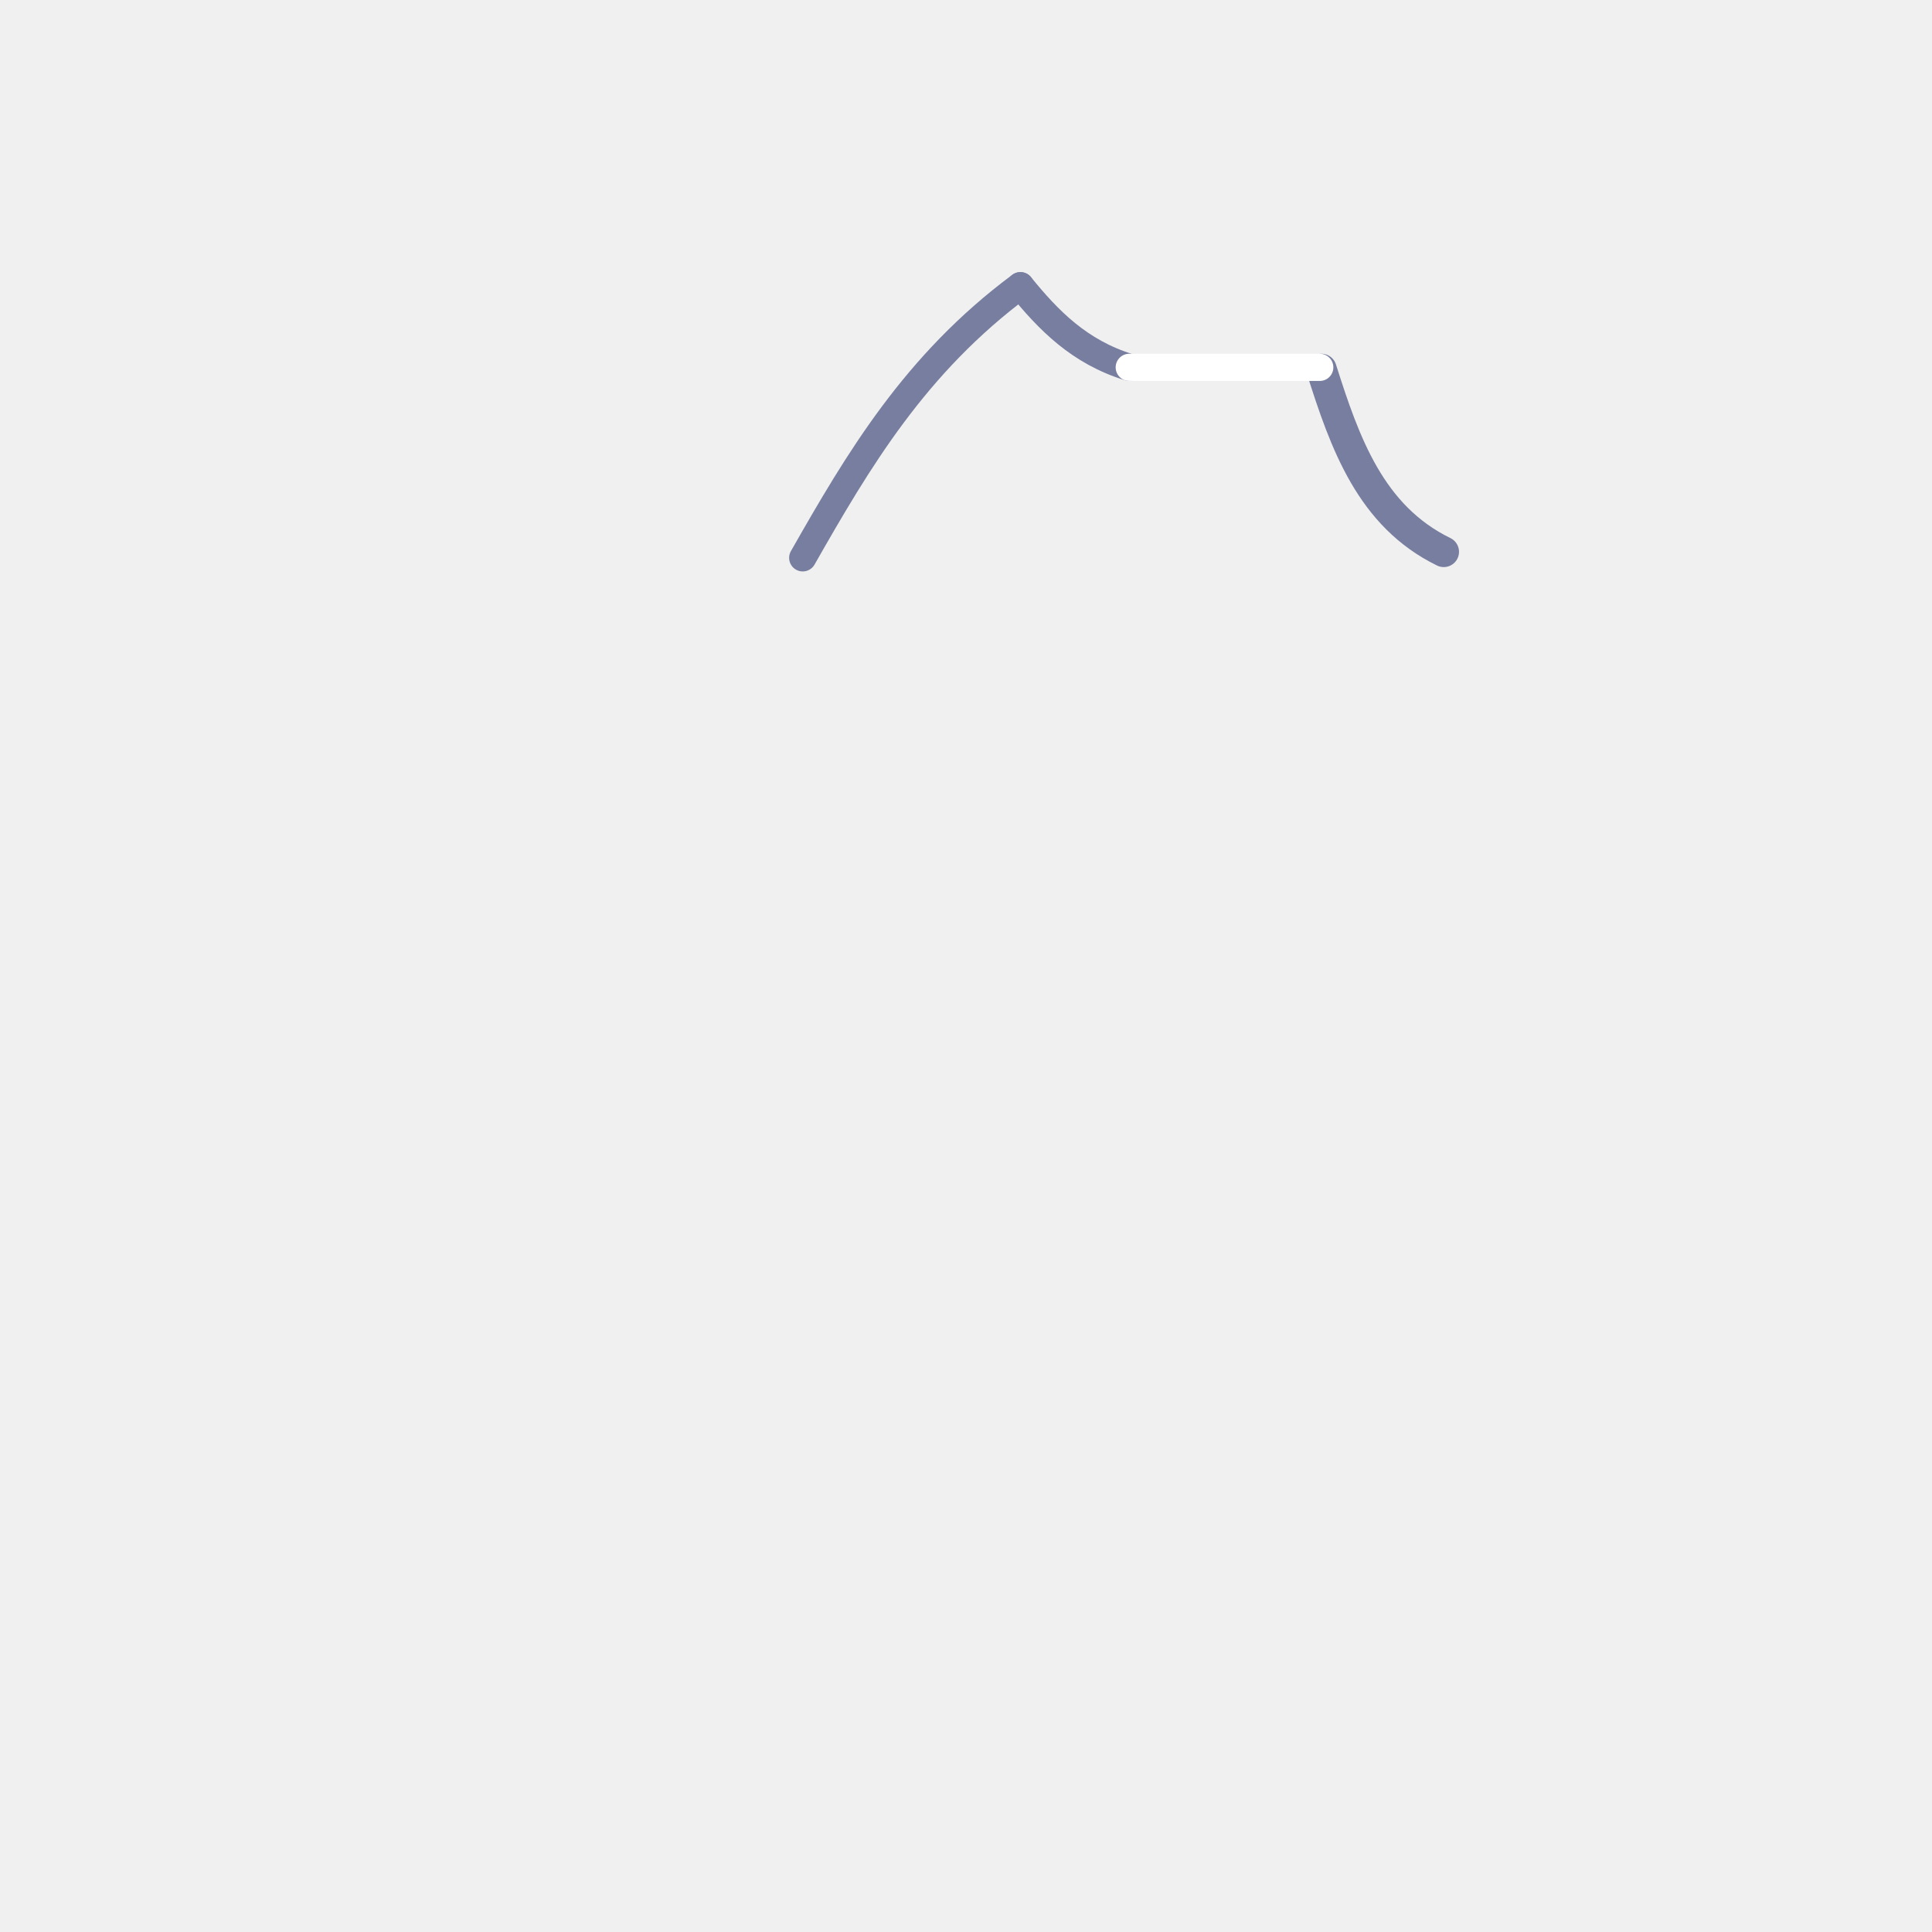
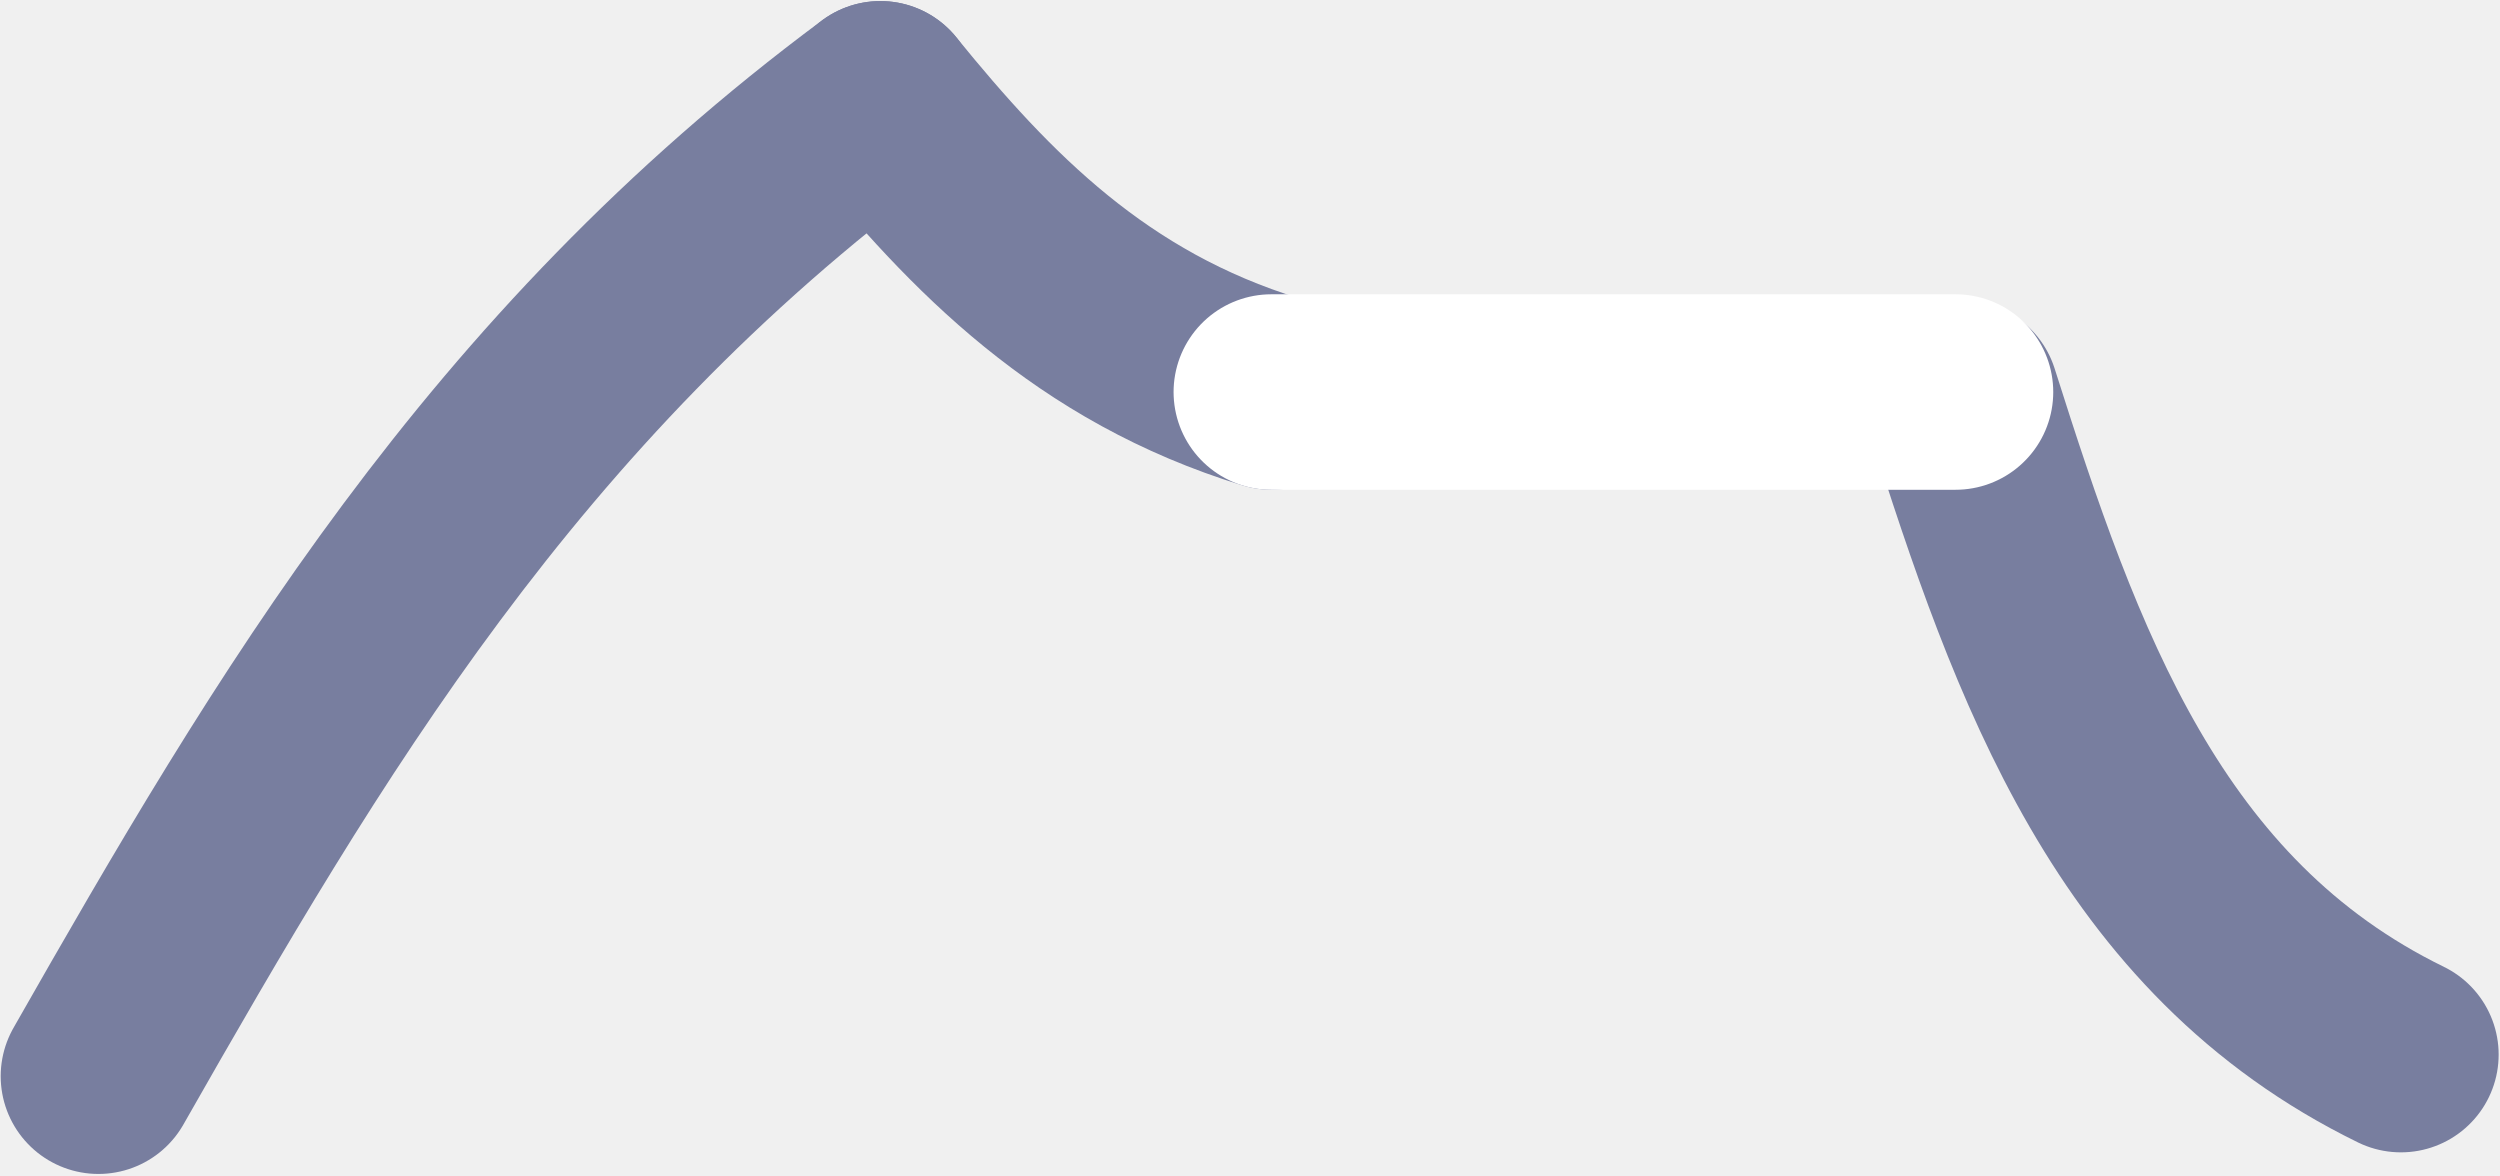
- <svg xmlns="http://www.w3.org/2000/svg" width="71" height="71" viewBox="0 0 71 71" id="svg2" version="1.1">
+ <svg xmlns="http://www.w3.org/2000/svg" width="25.578" height="12.023" viewBox="0 0 25.578 12.023" id="svg2" version="1.1">
  <defs id="defs4" />
-   <g id="layer1" transform="translate(-85.00005,98.6449)">
+   <g id="layer1" transform="translate(-113.4929,89.15593)">
    <path style="opacity:1;fill:#ffffff;fill-opacity:1;fill-rule:nonzero;stroke:#4d4d4d;stroke-width:0.504;stroke-linecap:round;stroke-linejoin:round;stroke-miterlimit:4;stroke-dasharray:none;stroke-opacity:0.194" d="" id="path3348" />
-     <path style="fill:none;fill-rule:evenodd;stroke:#787e9f;stroke-width:1px;stroke-linecap:round;stroke-linejoin:round;stroke-opacity:1" d="m 114.5,-78.145 c 2.034,-3.571 4.121,-7.121 8,-10 l 0,0" id="path4306" />
-     <path style="fill:none;fill-rule:evenodd;stroke:#787e9f;stroke-width:1px;stroke-linecap:round;stroke-linejoin:round;stroke-opacity:1" d="m 122.5,-88.145 c 1.027,1.263 2.159,2.435 4,3 l 0,0" id="path4308" />
-     <path style="fill:none;fill-rule:evenodd;stroke:#787e9f;stroke-width:1.122px;stroke-linecap:round;stroke-linejoin:round;stroke-opacity:1" d="m 133.561,-85.083 c 0.866,2.734 1.812,5.406 4.496,6.717 l 0,0" id="path4983" />
-     <path style="fill:none;fill-rule:evenodd;stroke:#ffffff;stroke-width:1px;stroke-linecap:round;stroke-linejoin:round;stroke-opacity:1" d="m 126.5,-85.145 7,0" id="path4979" />
+     <path style="fill:none;fill-rule:evenodd;stroke:#787e9f;stroke-width:2;stroke-linecap:round;stroke-linejoin:round;stroke-miterlimit:4;stroke-dasharray:none;stroke-opacity:1" d="m 114.5,-78.145 c 2.034,-3.571 4.121,-7.121 8,-10 l 0,0" id="path4306" />
+     <path style="fill:none;fill-rule:evenodd;stroke:#787e9f;stroke-width:2;stroke-linecap:round;stroke-linejoin:round;stroke-miterlimit:4;stroke-dasharray:none;stroke-opacity:1" d="m 122.5,-88.145 c 1.027,1.263 2.159,2.435 4,3 l 0,0" id="path4308" />
+     <path style="fill:none;fill-rule:evenodd;stroke:#787e9f;stroke-width:2;stroke-linecap:round;stroke-linejoin:round;stroke-miterlimit:4;stroke-dasharray:none;stroke-opacity:1" d="m 133.561,-85.083 c 0.866,2.734 1.812,5.406 4.496,6.717 l 0,0" id="path4983" />
+     <path style="fill:none;fill-rule:evenodd;stroke:#ffffff;stroke-width:2;stroke-linecap:round;stroke-linejoin:round;stroke-miterlimit:4;stroke-dasharray:none;stroke-opacity:1" d="m 126.5,-85.145 7,0" id="path4979" />
  </g>
</svg>
